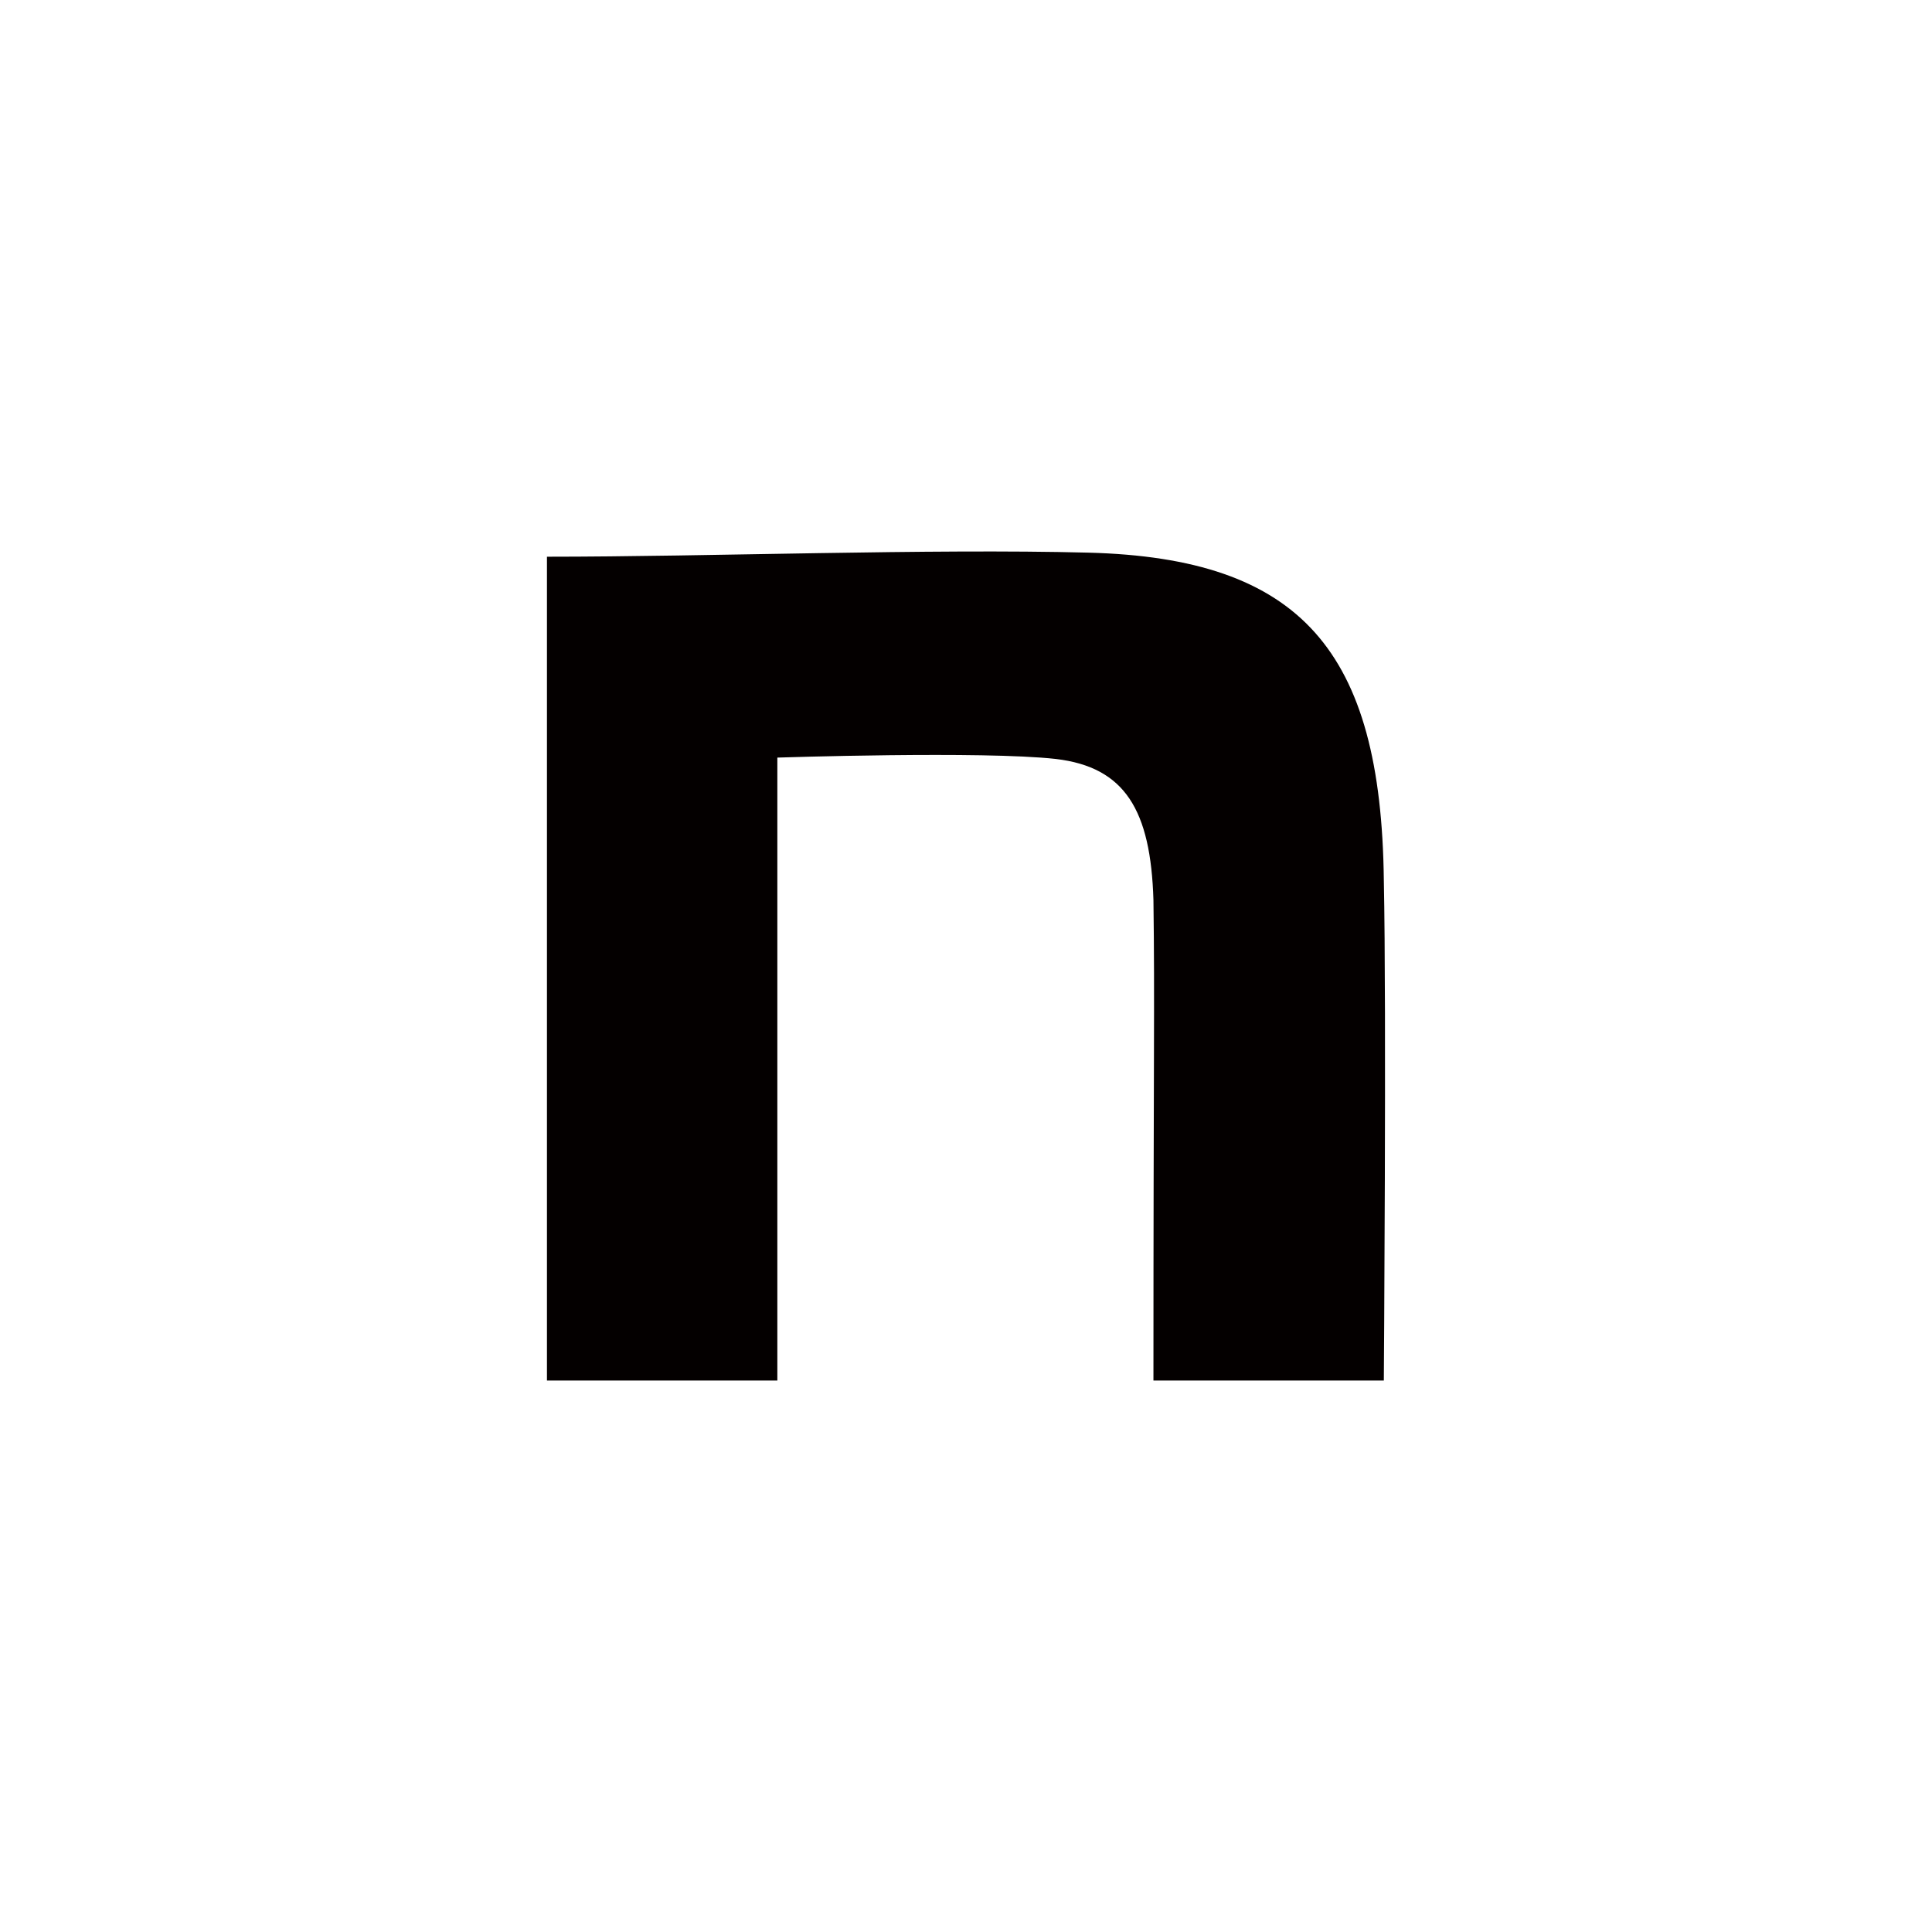
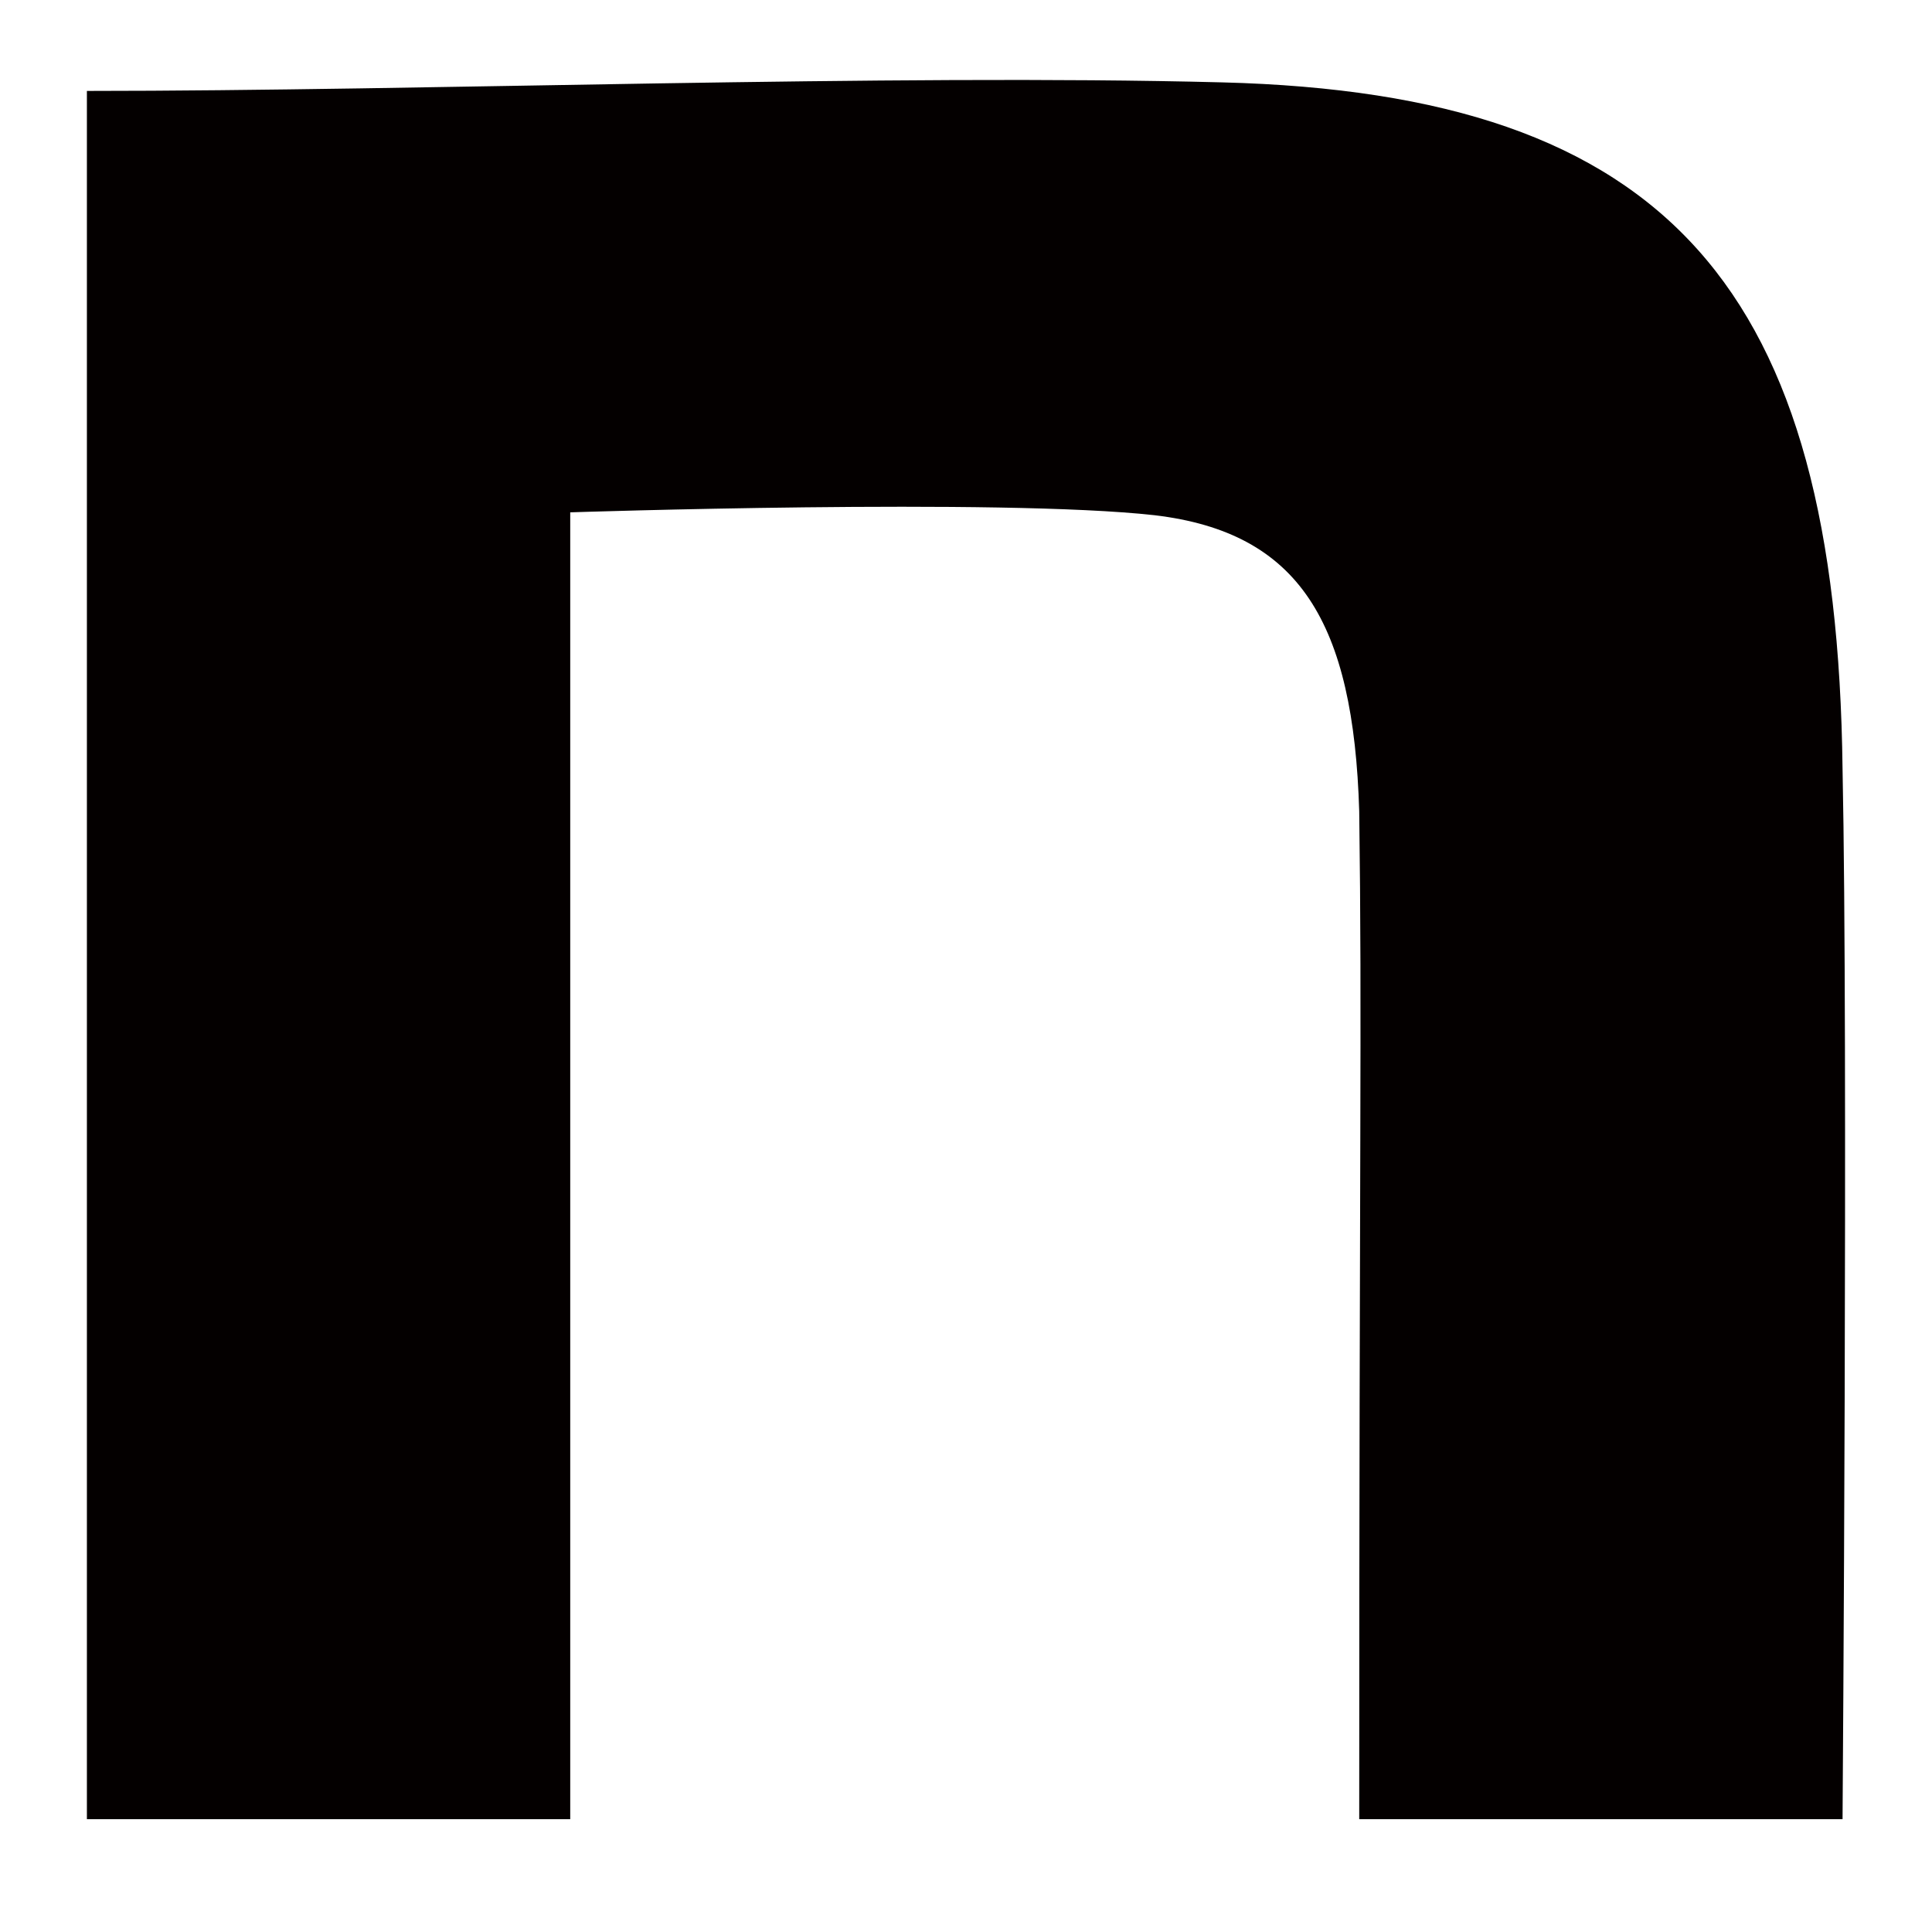
- <svg xmlns="http://www.w3.org/2000/svg" id="_レイヤー_1" viewBox="0 0 493 493">
+ <svg xmlns="http://www.w3.org/2000/svg" id="_レイヤー_1" viewBox="129 131 235 232">
  <defs>
    <style>.cls-1{fill:#040000;}</style>
  </defs>
  <path class="cls-1" d="m139.57,142.06c41.19,0,97.6-2.09,138.1-1.04,54.34,1.39,74.76,25.06,75.45,83.53.69,33.06,0,127.73,0,127.73h-58.79c0-82.83.35-96.5,0-122.6-.69-22.97-7.25-33.92-24.9-36.01-18.69-2.09-71.07-.35-71.07-.35v158.96h-58.79v-210.22Z" />
</svg>
